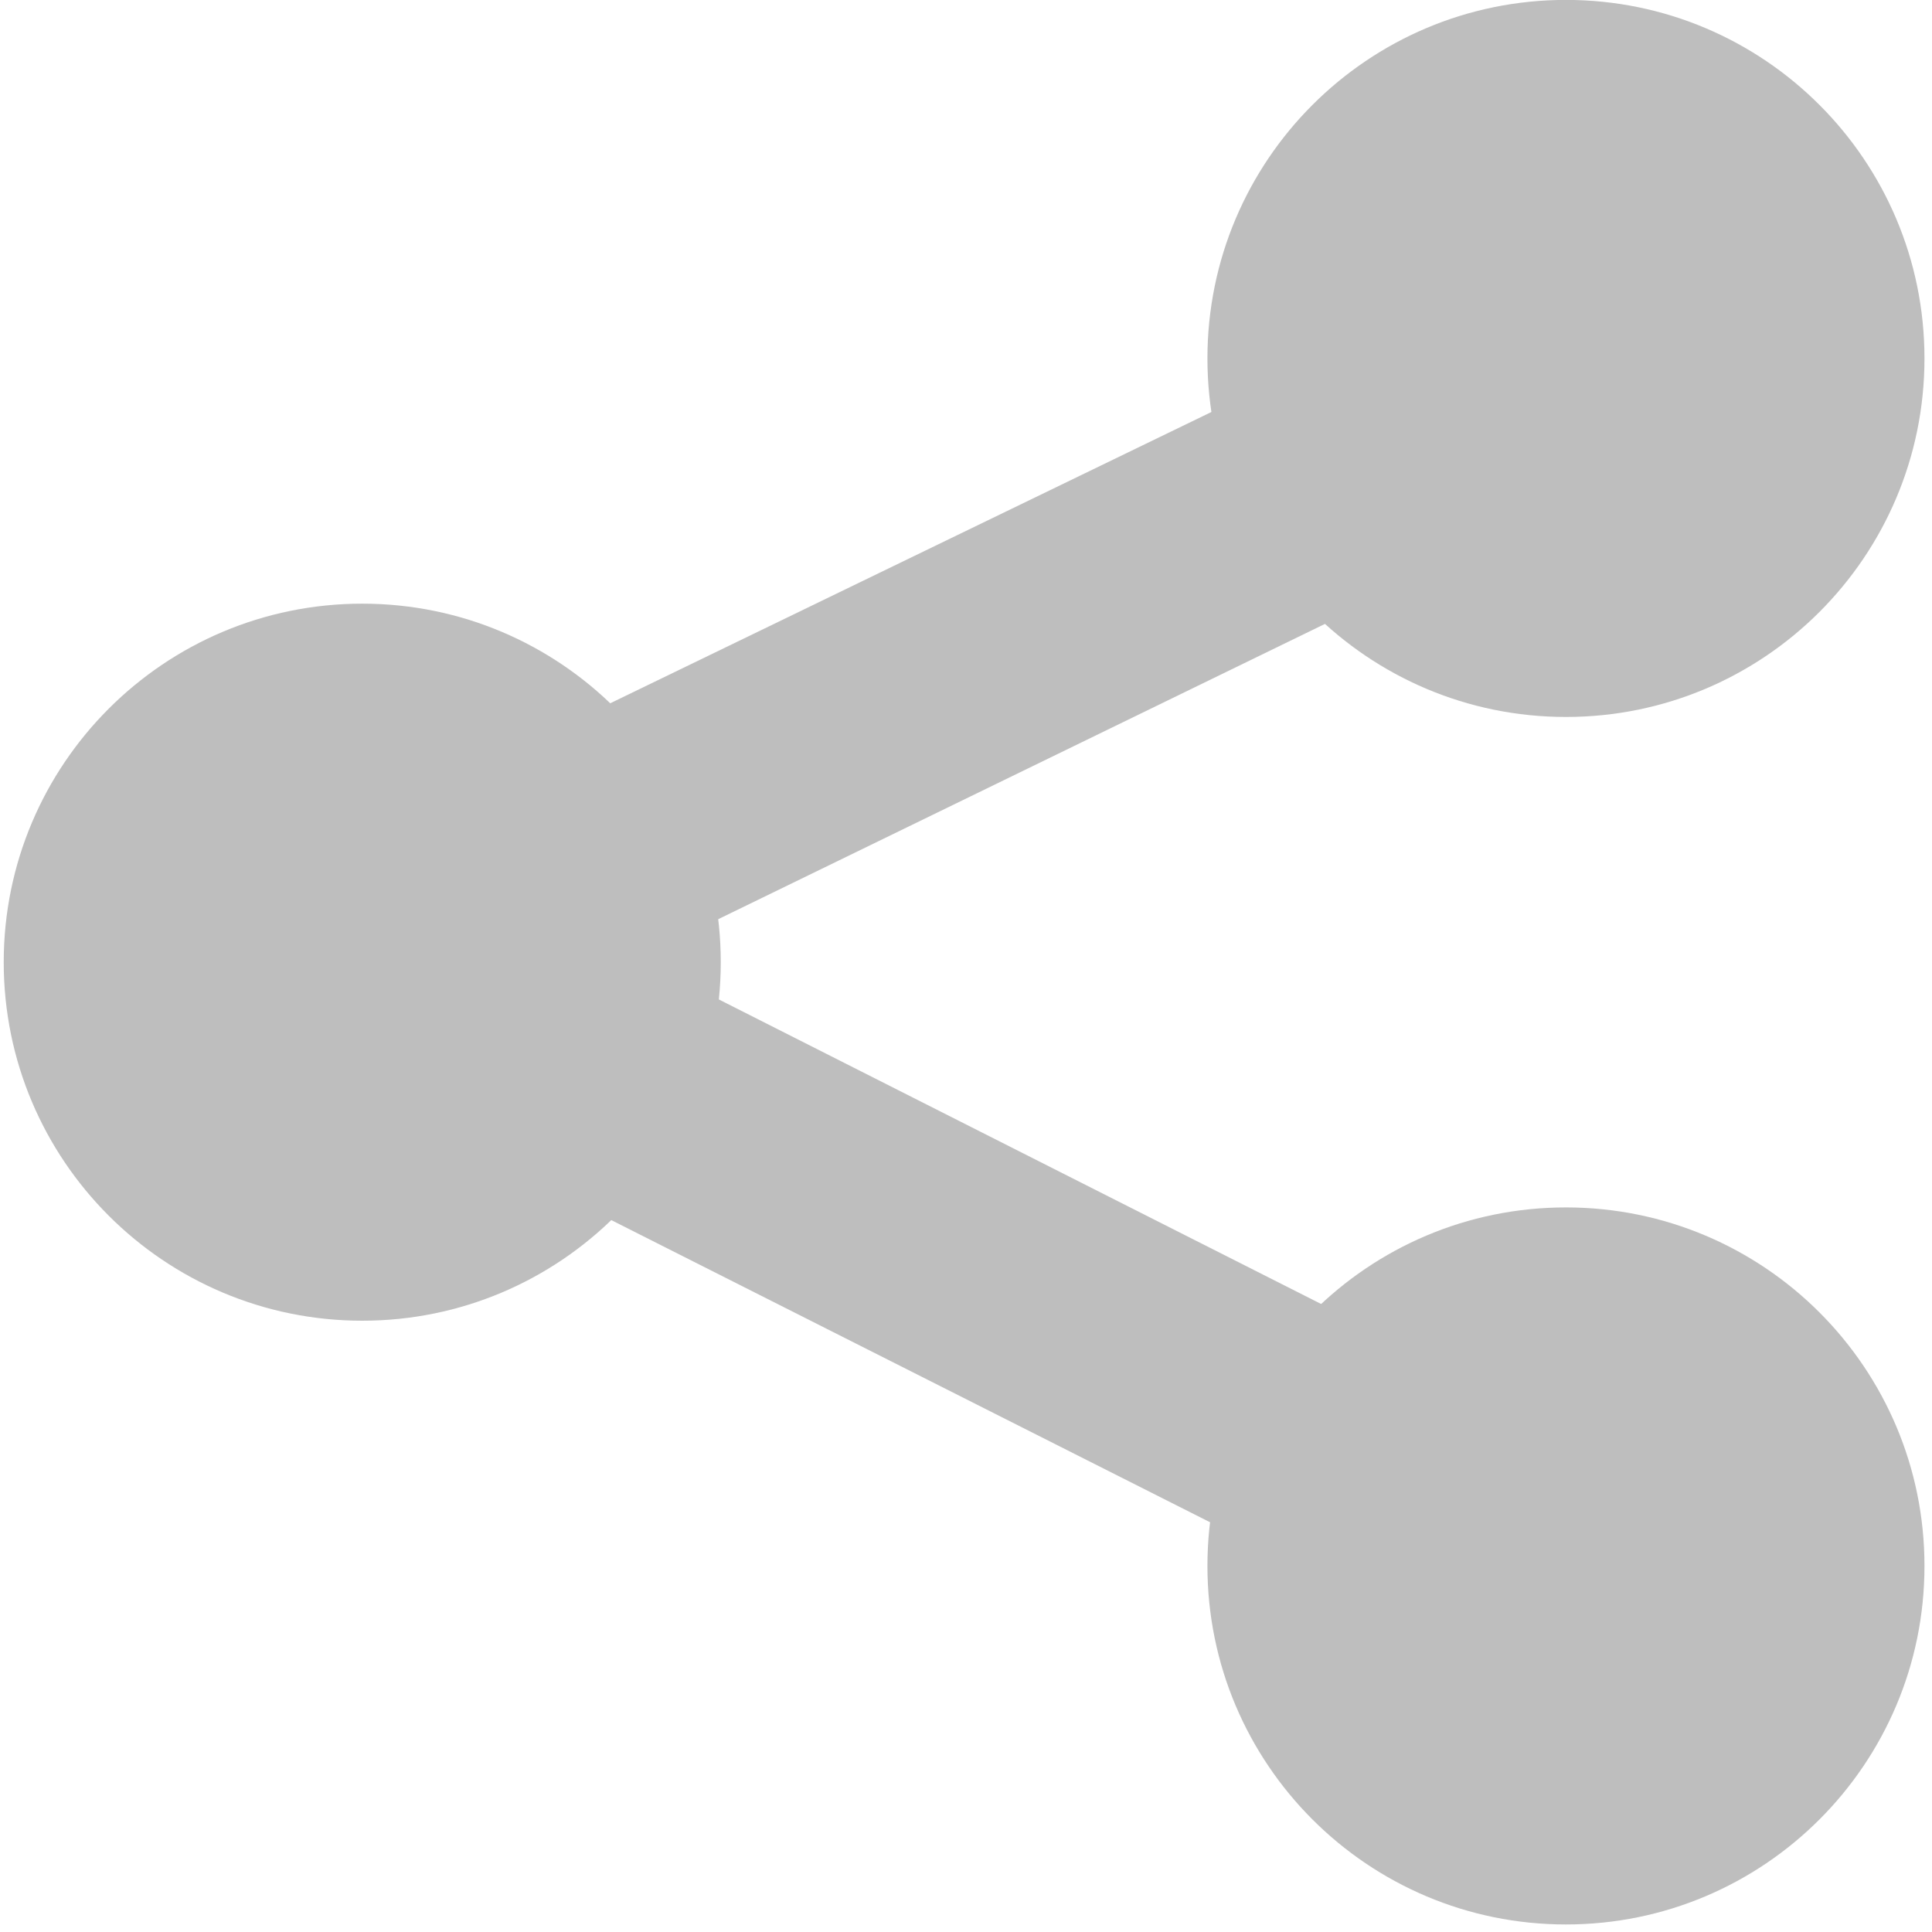
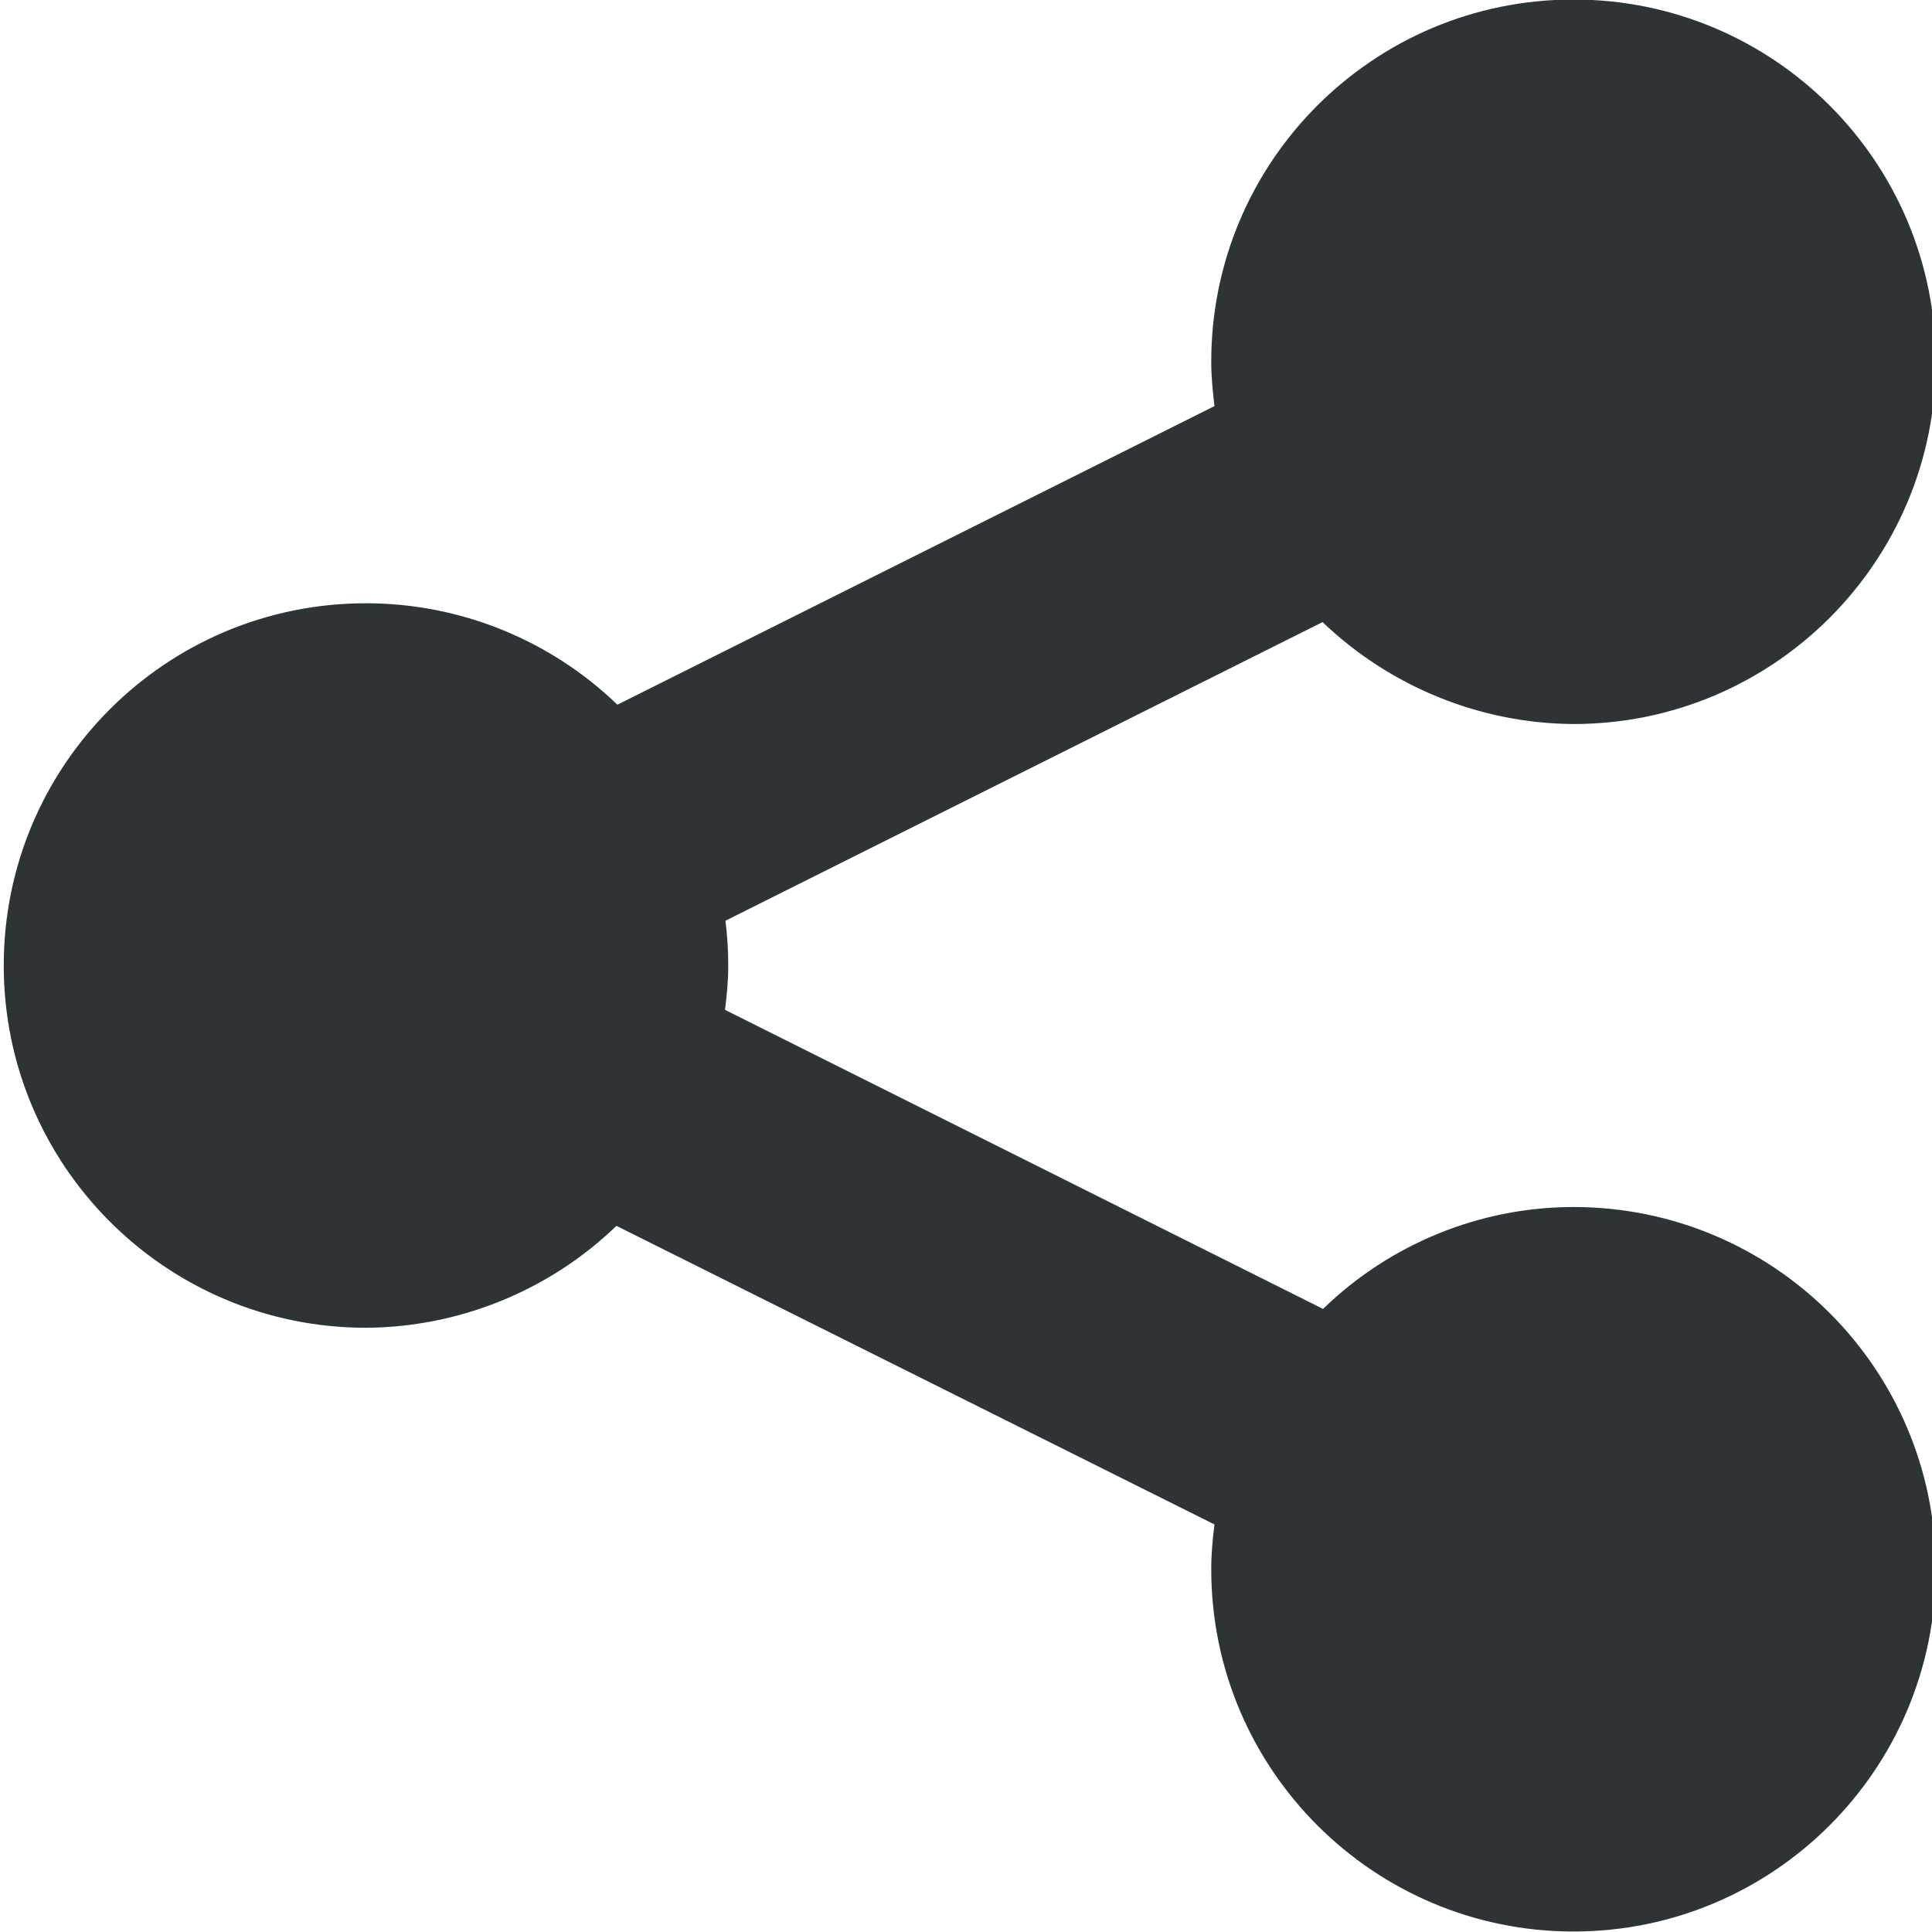
- <svg xmlns="http://www.w3.org/2000/svg" height="16" id="svg7384" version="1.1" width="16">
-   <defs id="defs7386" />
-   <g id="layer9" style="display:inline" transform="translate(-581.0002,-196)" />
-   <g id="layer10" transform="translate(-581.0002,-196)" />
-   <g id="layer11" transform="translate(-581.0002,-196)" />
-   <g id="layer13" transform="translate(-581.0002,-196)">
-     <path d="m 291,178.031 a 1.969,1.969 0 1 1 -3.938,0 1.969,1.969 0 1 1 3.938,0 z" id="path8192" style="color:#000000;fill:#bebebe;fill-opacity:1;fill-rule:nonzero;stroke:none;stroke-width:1;marker:none;visibility:visible;display:inline;overflow:visible;enable-background:new" transform="matrix(1.507937,0,0,1.507937,148.1596,-64.49107)" />
-     <path d="m 291,178.031 a 1.969,1.969 0 1 1 -3.938,0 1.969,1.969 0 1 1 3.938,0 z" id="path8194" style="color:#000000;fill:#bebebe;fill-opacity:1;fill-rule:nonzero;stroke:none;stroke-width:1;marker:none;visibility:visible;display:inline;overflow:visible;enable-background:new" transform="matrix(1.507937,0,0,1.507937,158.1282,-59.49107)" />
-     <path d="m 291,178.031 a 1.969,1.969 0 1 1 -3.938,0 1.969,1.969 0 1 1 3.938,0 z" id="path8196" style="color:#000000;fill:#bebebe;fill-opacity:1;fill-rule:nonzero;stroke:none;stroke-width:1;marker:none;visibility:visible;display:inline;overflow:visible;enable-background:new" transform="matrix(1.507937,0,0,1.507937,158.1282,-69.49107)" />
-     <path d="m 593.625,198.156 -10.062,4.875 -1.812,0.906 1.812,0.906 10.031,5.062 0.906,-1.812 -8.219,-4.156 8.219,-4 -0.875,-1.781 z" id="path8198" style="font-size:medium;font-style:normal;font-variant:normal;font-weight:normal;font-stretch:normal;text-indent:0;text-align:start;text-decoration:none;line-height:normal;letter-spacing:normal;word-spacing:normal;text-transform:none;direction:ltr;block-progression:tb;writing-mode:lr-tb;text-anchor:start;baseline-shift:baseline;color:#000000;fill:#bebebe;fill-opacity:1;stroke:none;stroke-width:2;marker:none;visibility:visible;display:inline;overflow:visible;enable-background:accumulate;font-family:Sans;-inkscape-font-specification:Sans" />
-   </g>
-   <g id="layer14" transform="translate(-581.0002,-196)" />
-   <g id="layer15" style="display:inline" transform="translate(-581.0002,-196)" />
-   <g id="g71291" style="display:inline" transform="translate(-581.0002,-196)" />
-   <g id="g4953" style="display:inline" transform="translate(-581.0002,-196)" />
-   <g id="layer12" style="display:inline" transform="translate(-581.0002,-196)" />
+ <svg xmlns="http://www.w3.org/2000/svg" height="16px" viewBox="0 0 16 16" width="16px">
+   <path d="m 13.031 -0.004 c -1.656 0 -3 1.34 -3 3 c 0 0.121 0.012 0.246 0.027 0.367 l -4.945 2.473 c -0.559 -0.539 -1.305 -0.84 -2.082 -0.84 c -1.656 0 -3 1.34 -3 3 c 0 1.656 1.344 3 3 3 c 0.773 -0.004 1.52 -0.309 2.074 -0.844 l 4.953 2.473 c -0.016 0.121 -0.027 0.246 -0.027 0.371 c 0 1.656 1.344 3 3 3 s 3 -1.344 3 -3 c 0 -1.66 -1.344 -3 -3 -3 c -0.773 0 -1.52 0.305 -2.074 0.844 l -4.953 -2.477 c 0.016 -0.121 0.027 -0.246 0.027 -0.367 c 0 -0.125 -0.008 -0.25 -0.023 -0.371 l 4.945 -2.473 c 0.559 0.535 1.305 0.84 2.078 0.844 c 1.656 0 3 -1.344 3 -3 c 0 -1.66 -1.344 -3 -3 -3 z m 0 0" fill="#2e3436" />
</svg>
